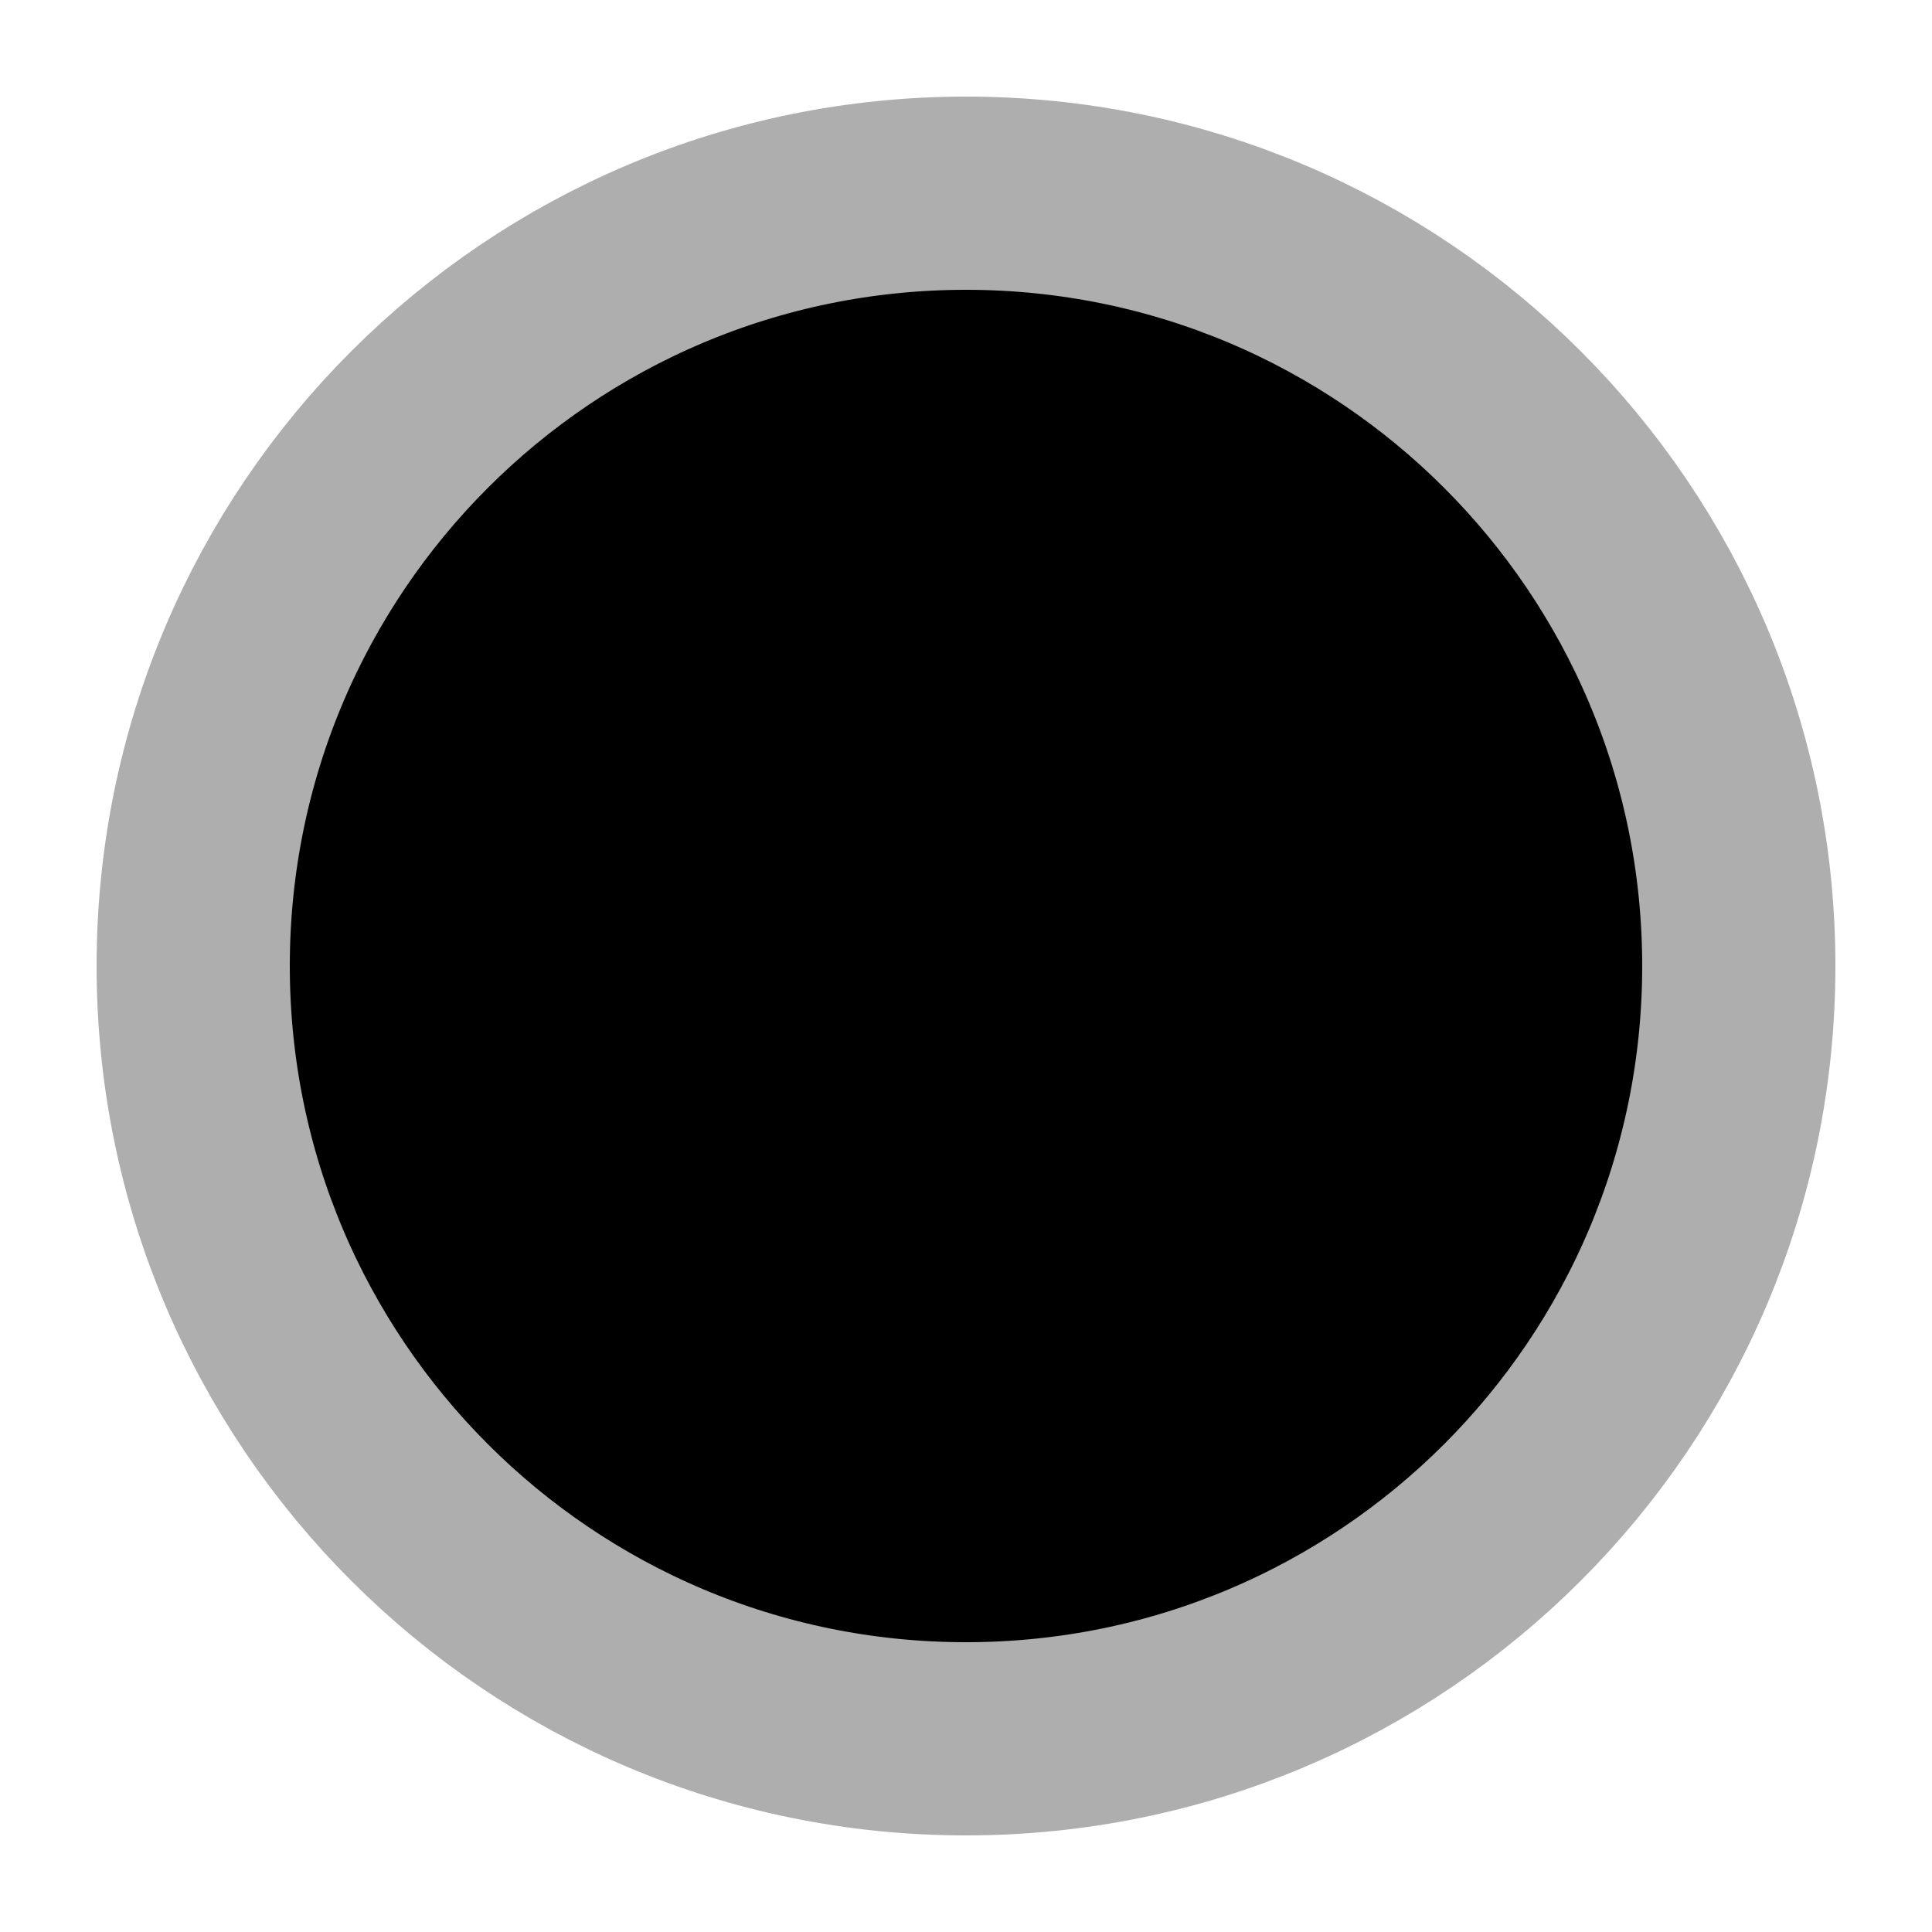
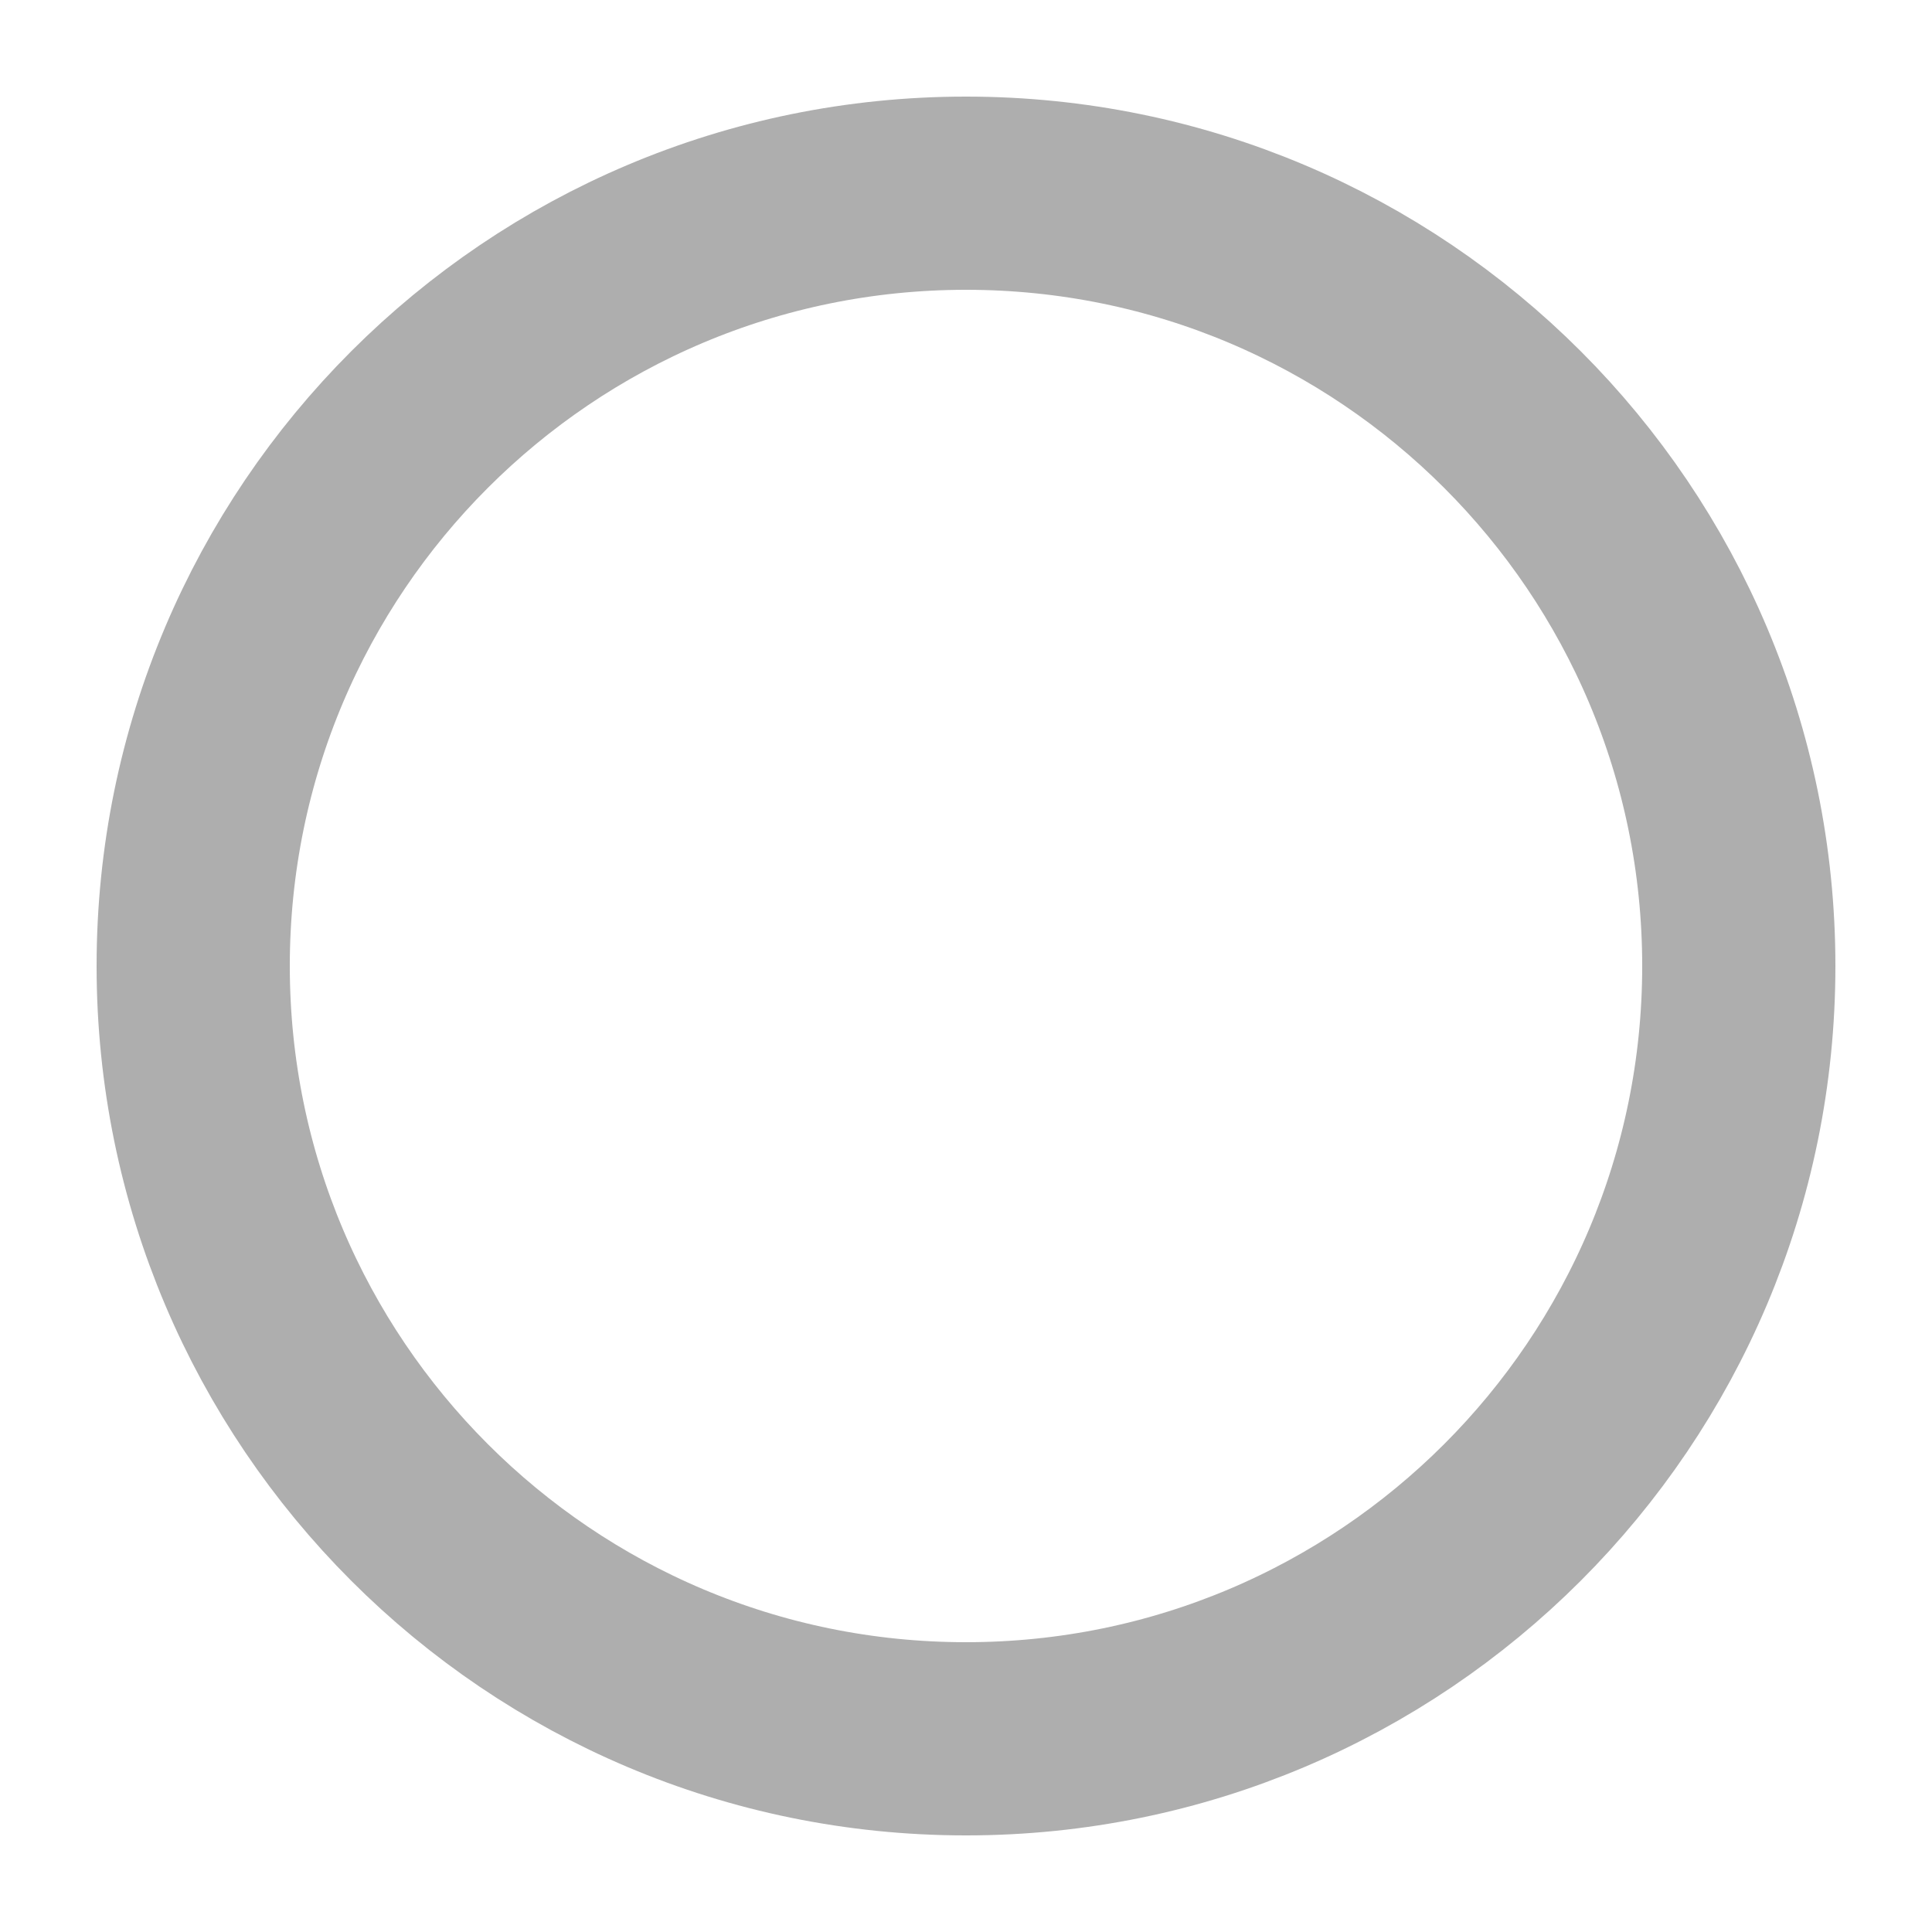
<svg xmlns="http://www.w3.org/2000/svg" viewBox="0 0 10 10" version="1.1">
-   <g id="控件" stroke="none" stroke-width="1" fill-rule="evenodd">
+   <g id="控件" stroke="none" stroke-width="1" fill="none" fill-rule="evenodd">
    <g id="3.导航类-Navigation/步骤条-Steps/节点/横向单链型/垂直节点/mini-未开始" transform="translate(-13, -3)" stroke="#AEAEAE">
      <circle id="椭圆形" cx="18" cy="8" r="4" />
    </g>
  </g>
</svg>
